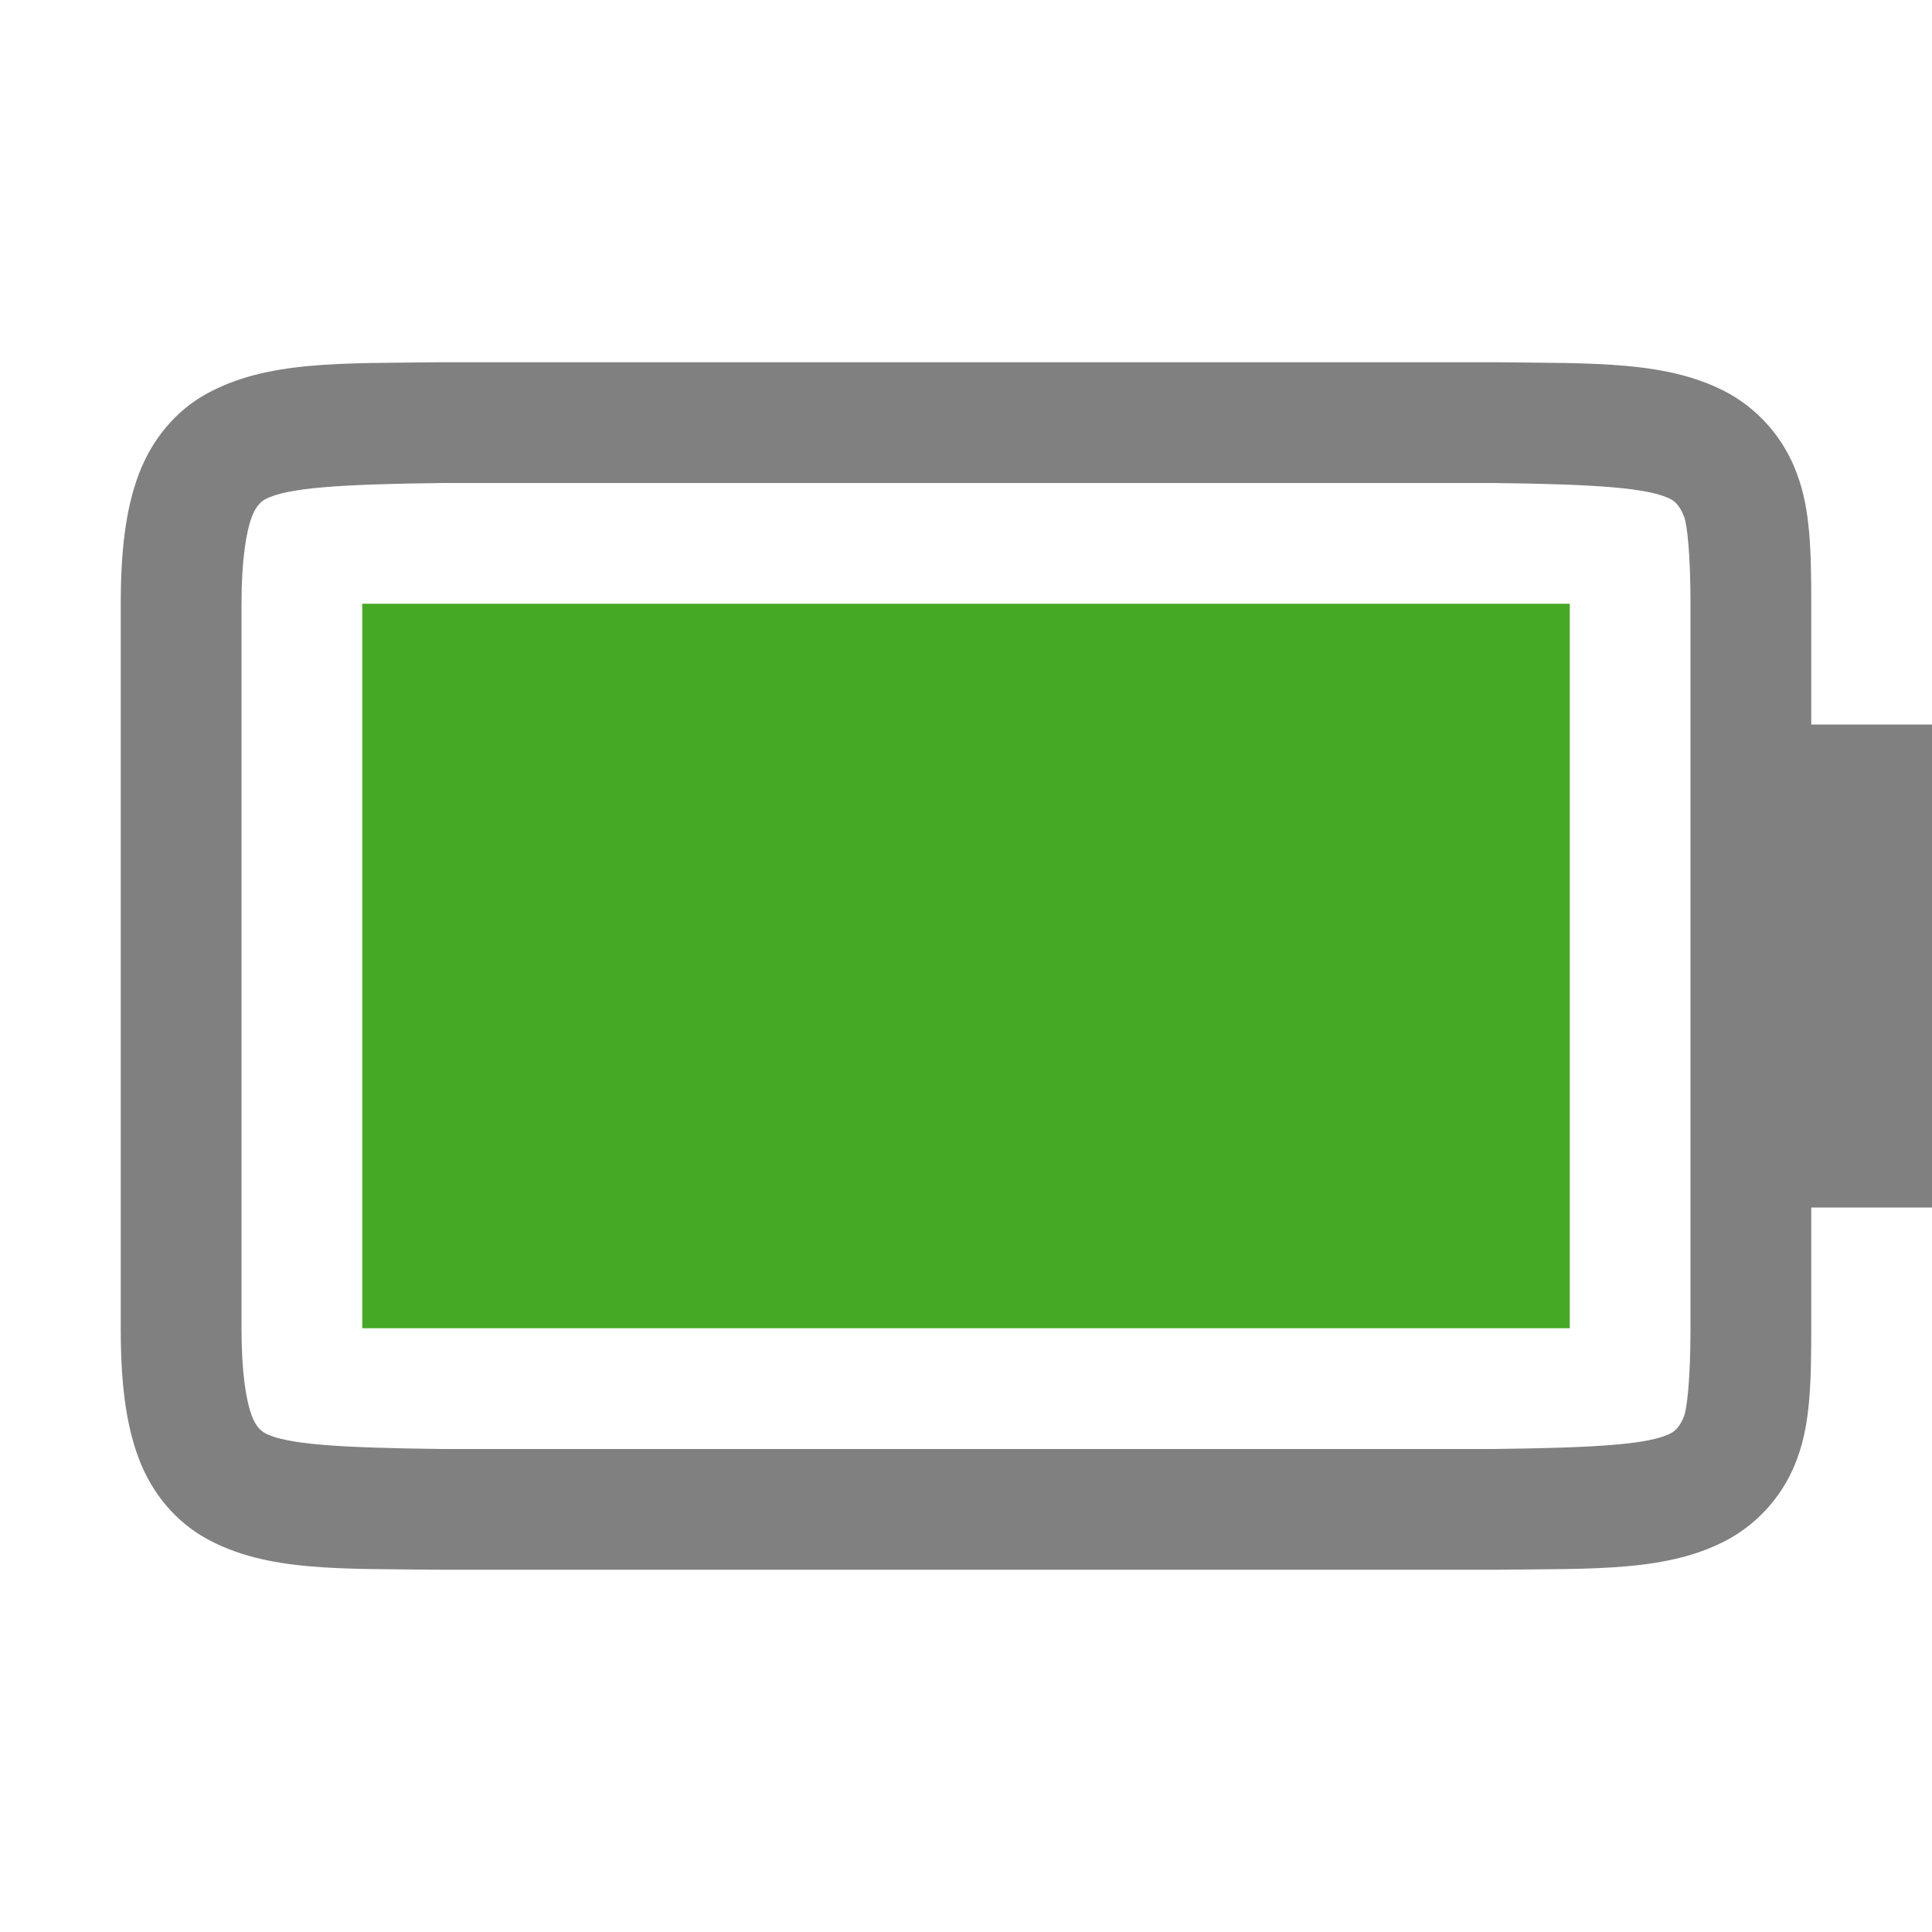
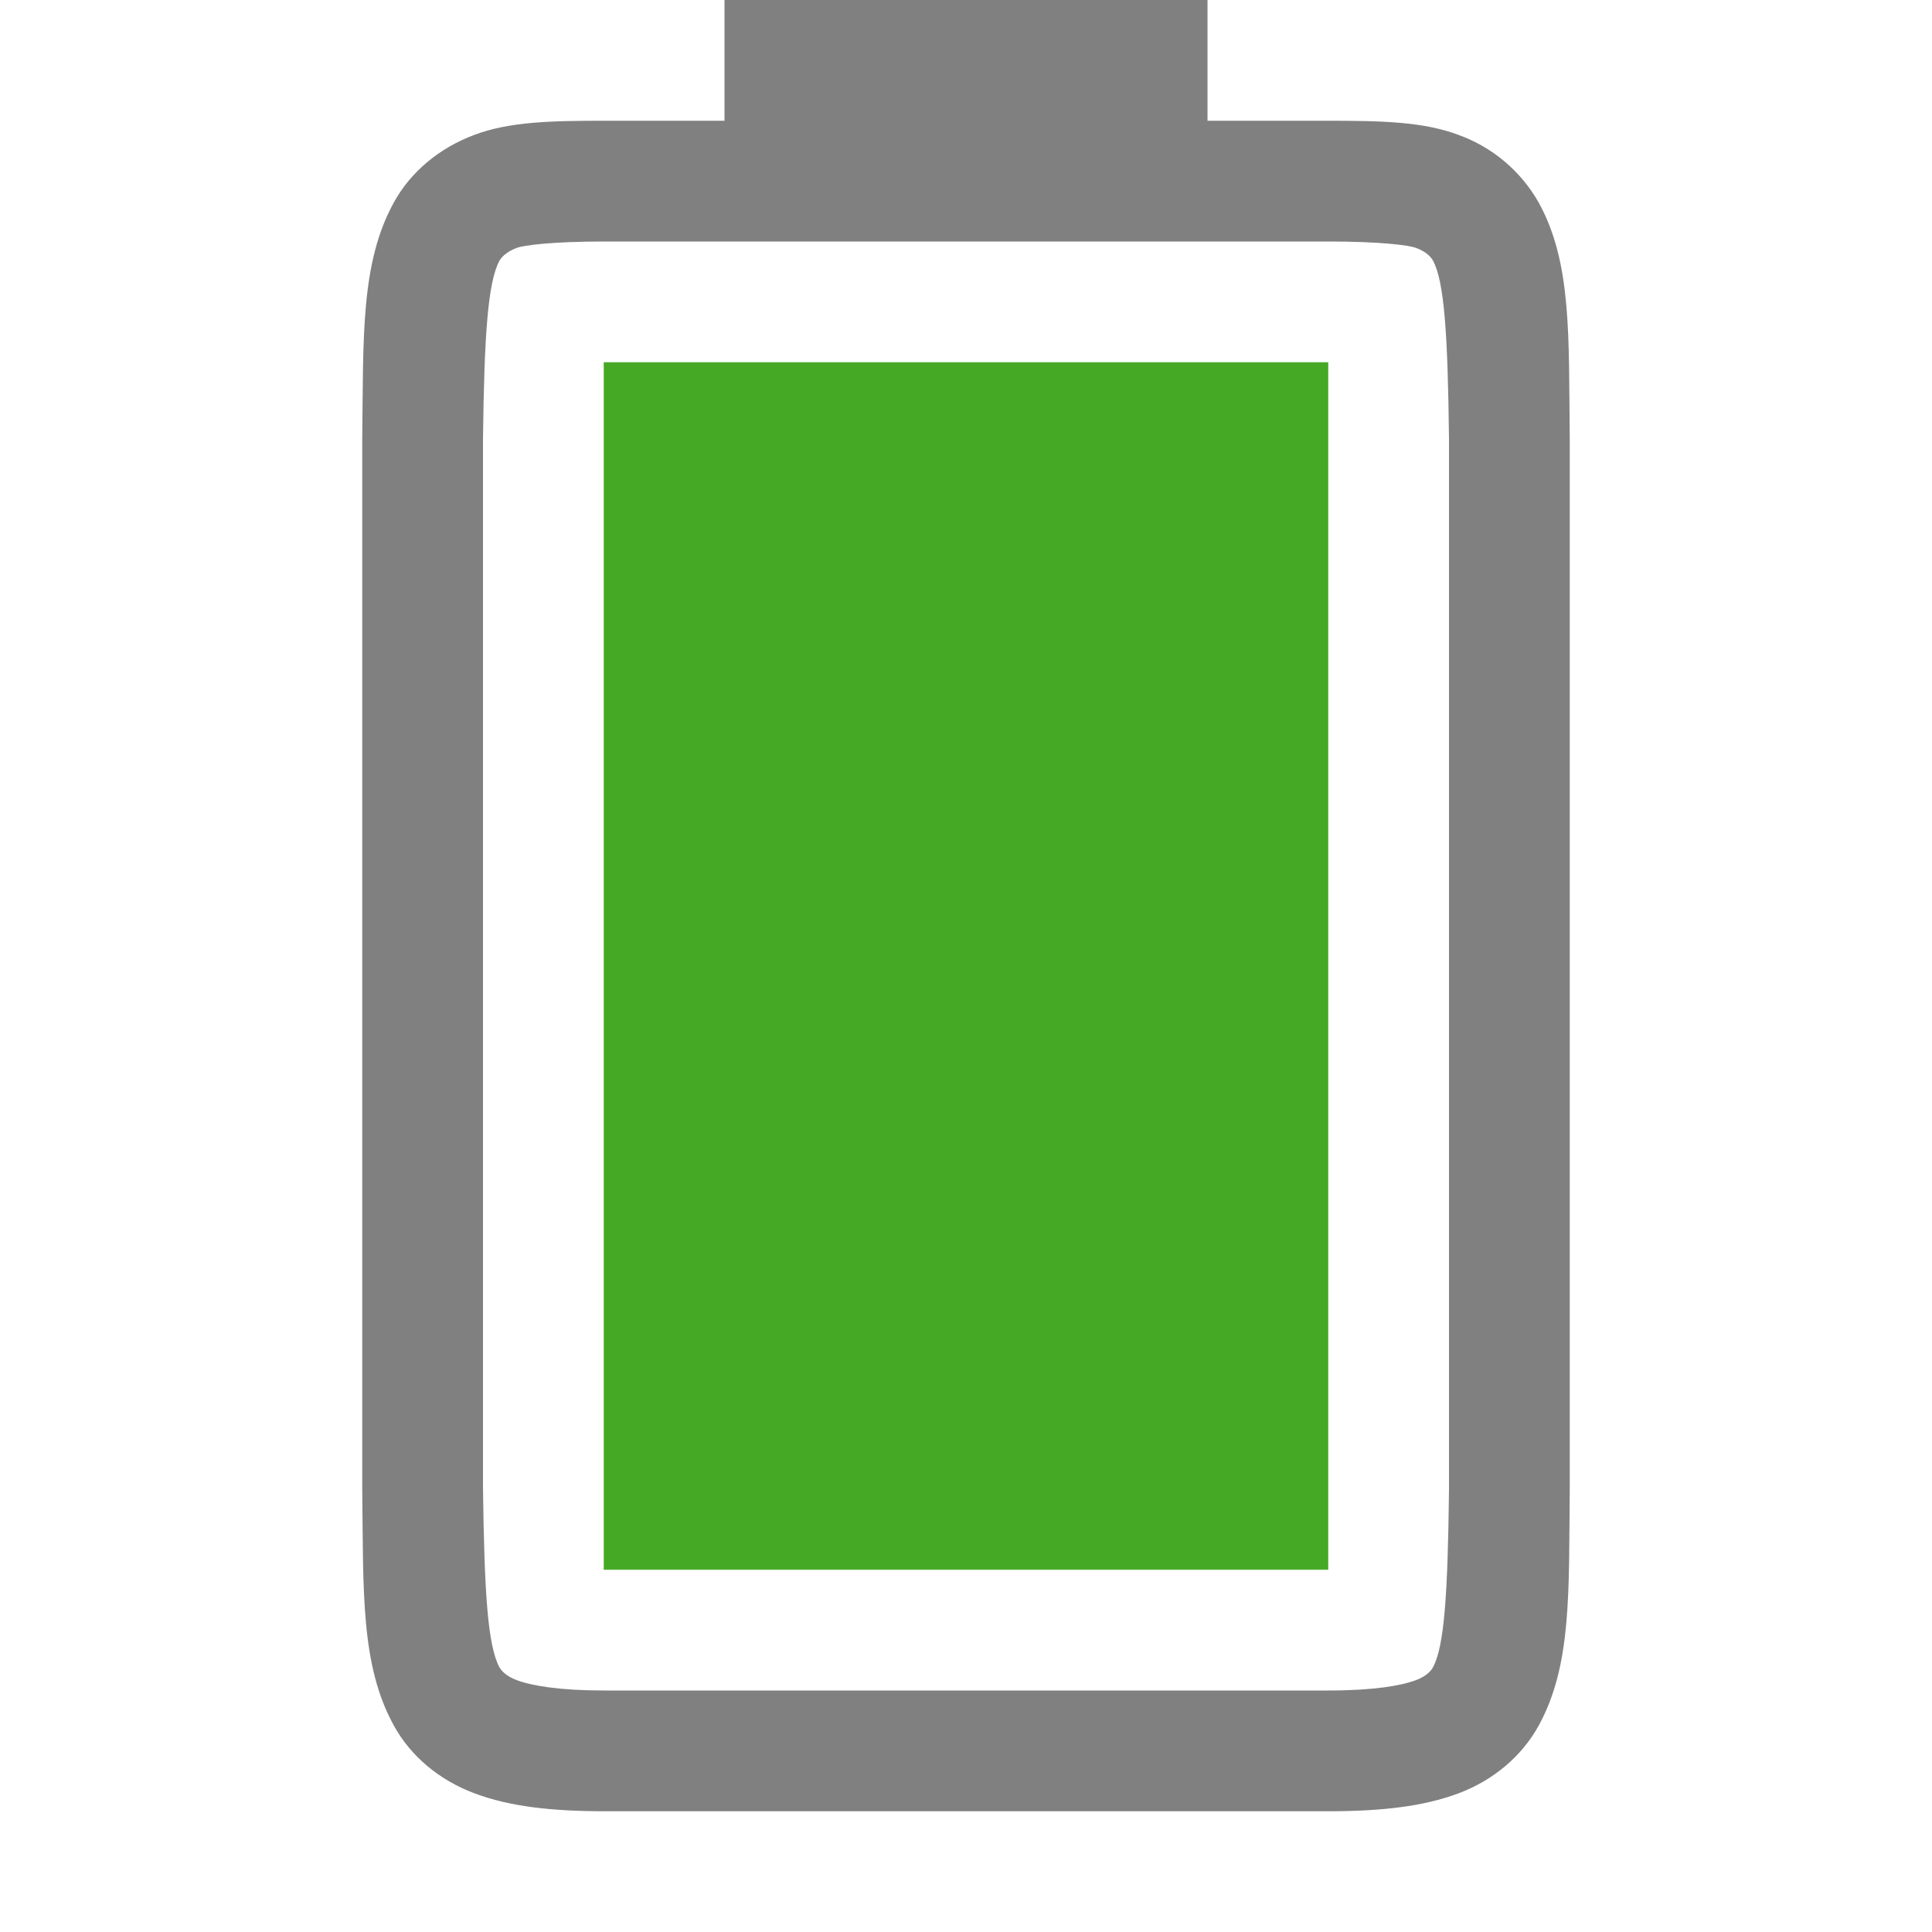
<svg xmlns="http://www.w3.org/2000/svg" height="16" width="16">
-   <g transform="translate(-373 295)">
-     <path class="success" color="#000" d="M376-290h10v6h-10z" fill="#46a926" overflow="visible" style="marker:none" />
-     <path color="#000" d="M376.662-292c-.838.01-1.451-.015-1.953.262-.25.138-.45.373-.56.666-.11.292-.149.64-.149 1.078V-284c0 .438.039.786.149 1.078.11.293.31.526.56.664.502.277 1.115.248 1.953.258h8.707c.84-.01 1.454.019 1.955-.258a1.25 1.25 0 0 0 .56-.664c.109-.292.116-.64.116-1.078v-1h1v-4h-1v-.994c0-.439-.007-.786-.117-1.078a1.254 1.254 0 0 0-.559-.666c-.501-.277-1.116-.252-1.955-.262h-8.705zm.014 1h8.691c.853.01 1.298.04 1.475.137.029.016.073.057.105.142.024.062.053.3.053.727V-284c0 .427-.03.664-.053.727-.032.085-.076.124-.105.14-.172.095-.618.123-1.475.133h-8.705c-.854-.01-1.298-.038-1.47-.133-.03-.016-.074-.055-.106-.14-.046-.123-.086-.349-.086-.727v-5.994c0-.378.04-.604.086-.727.032-.085.077-.126.106-.142.178-.098.62-.127 1.484-.137z" fill="gray" font-family="sans-serif" font-weight="400" overflow="visible" style="line-height:normal;font-variant-ligatures:none;font-variant-position:normal;font-variant-caps:normal;font-variant-numeric:normal;font-variant-alternates:normal;font-feature-settings:normal;text-indent:0;text-align:start;text-decoration-line:none;text-decoration-style:solid;text-decoration-color:#000;text-transform:none;shape-padding:0;isolation:auto;mix-blend-mode:normal;marker:none" white-space="normal" />
+   <g transform="translate(-1073 187)">
+     <path class="success" color="#000" d="M1078-174v-10h6v10z" fill="#46a926" overflow="visible" style="marker:none" />
+     <path color="#000" d="M1076-174.662c.01.839-.015 1.451.262 1.953.138.251.373.45.666.56.292.11.64.149 1.078.149H1084c.439 0 .786-.039 1.078-.148.293-.11.526-.31.664-.56.277-.503.249-1.115.258-1.954v-8.707c-.01-.839.02-1.453-.258-1.955a1.25 1.25 0 0 0-.664-.559c-.292-.11-.64-.117-1.078-.117h-1v-1h-4v1h-.994c-.438 0-.786.007-1.078.117-.293.11-.528.308-.666.559-.277.502-.252 1.116-.262 1.955v8.705zm1-.014v-8.691c.01-.853.04-1.298.137-1.475.016-.028.057-.073.142-.105.061-.023.3-.053.727-.053H1084c.428 0 .664.03.727.053.086.032.125.077.14.105.095.173.123.618.133 1.475v8.705c-.01.854-.038 1.298-.133 1.47-.016.03-.055.074-.14.106-.123.046-.349.086-.727.086h-5.994c-.378 0-.604-.04-.727-.086-.086-.032-.126-.077-.142-.105-.098-.178-.126-.62-.137-1.485z" fill="gray" font-family="sans-serif" font-weight="400" overflow="visible" style="line-height:normal;font-variant-ligatures:none;font-variant-position:normal;font-variant-caps:normal;font-variant-numeric:normal;font-variant-alternates:normal;font-feature-settings:normal;text-indent:0;text-align:start;text-decoration-line:none;text-decoration-style:solid;text-decoration-color:#000;text-transform:none;shape-padding:0;isolation:auto;mix-blend-mode:normal;marker:none" white-space="normal" />
  </g>
</svg>
